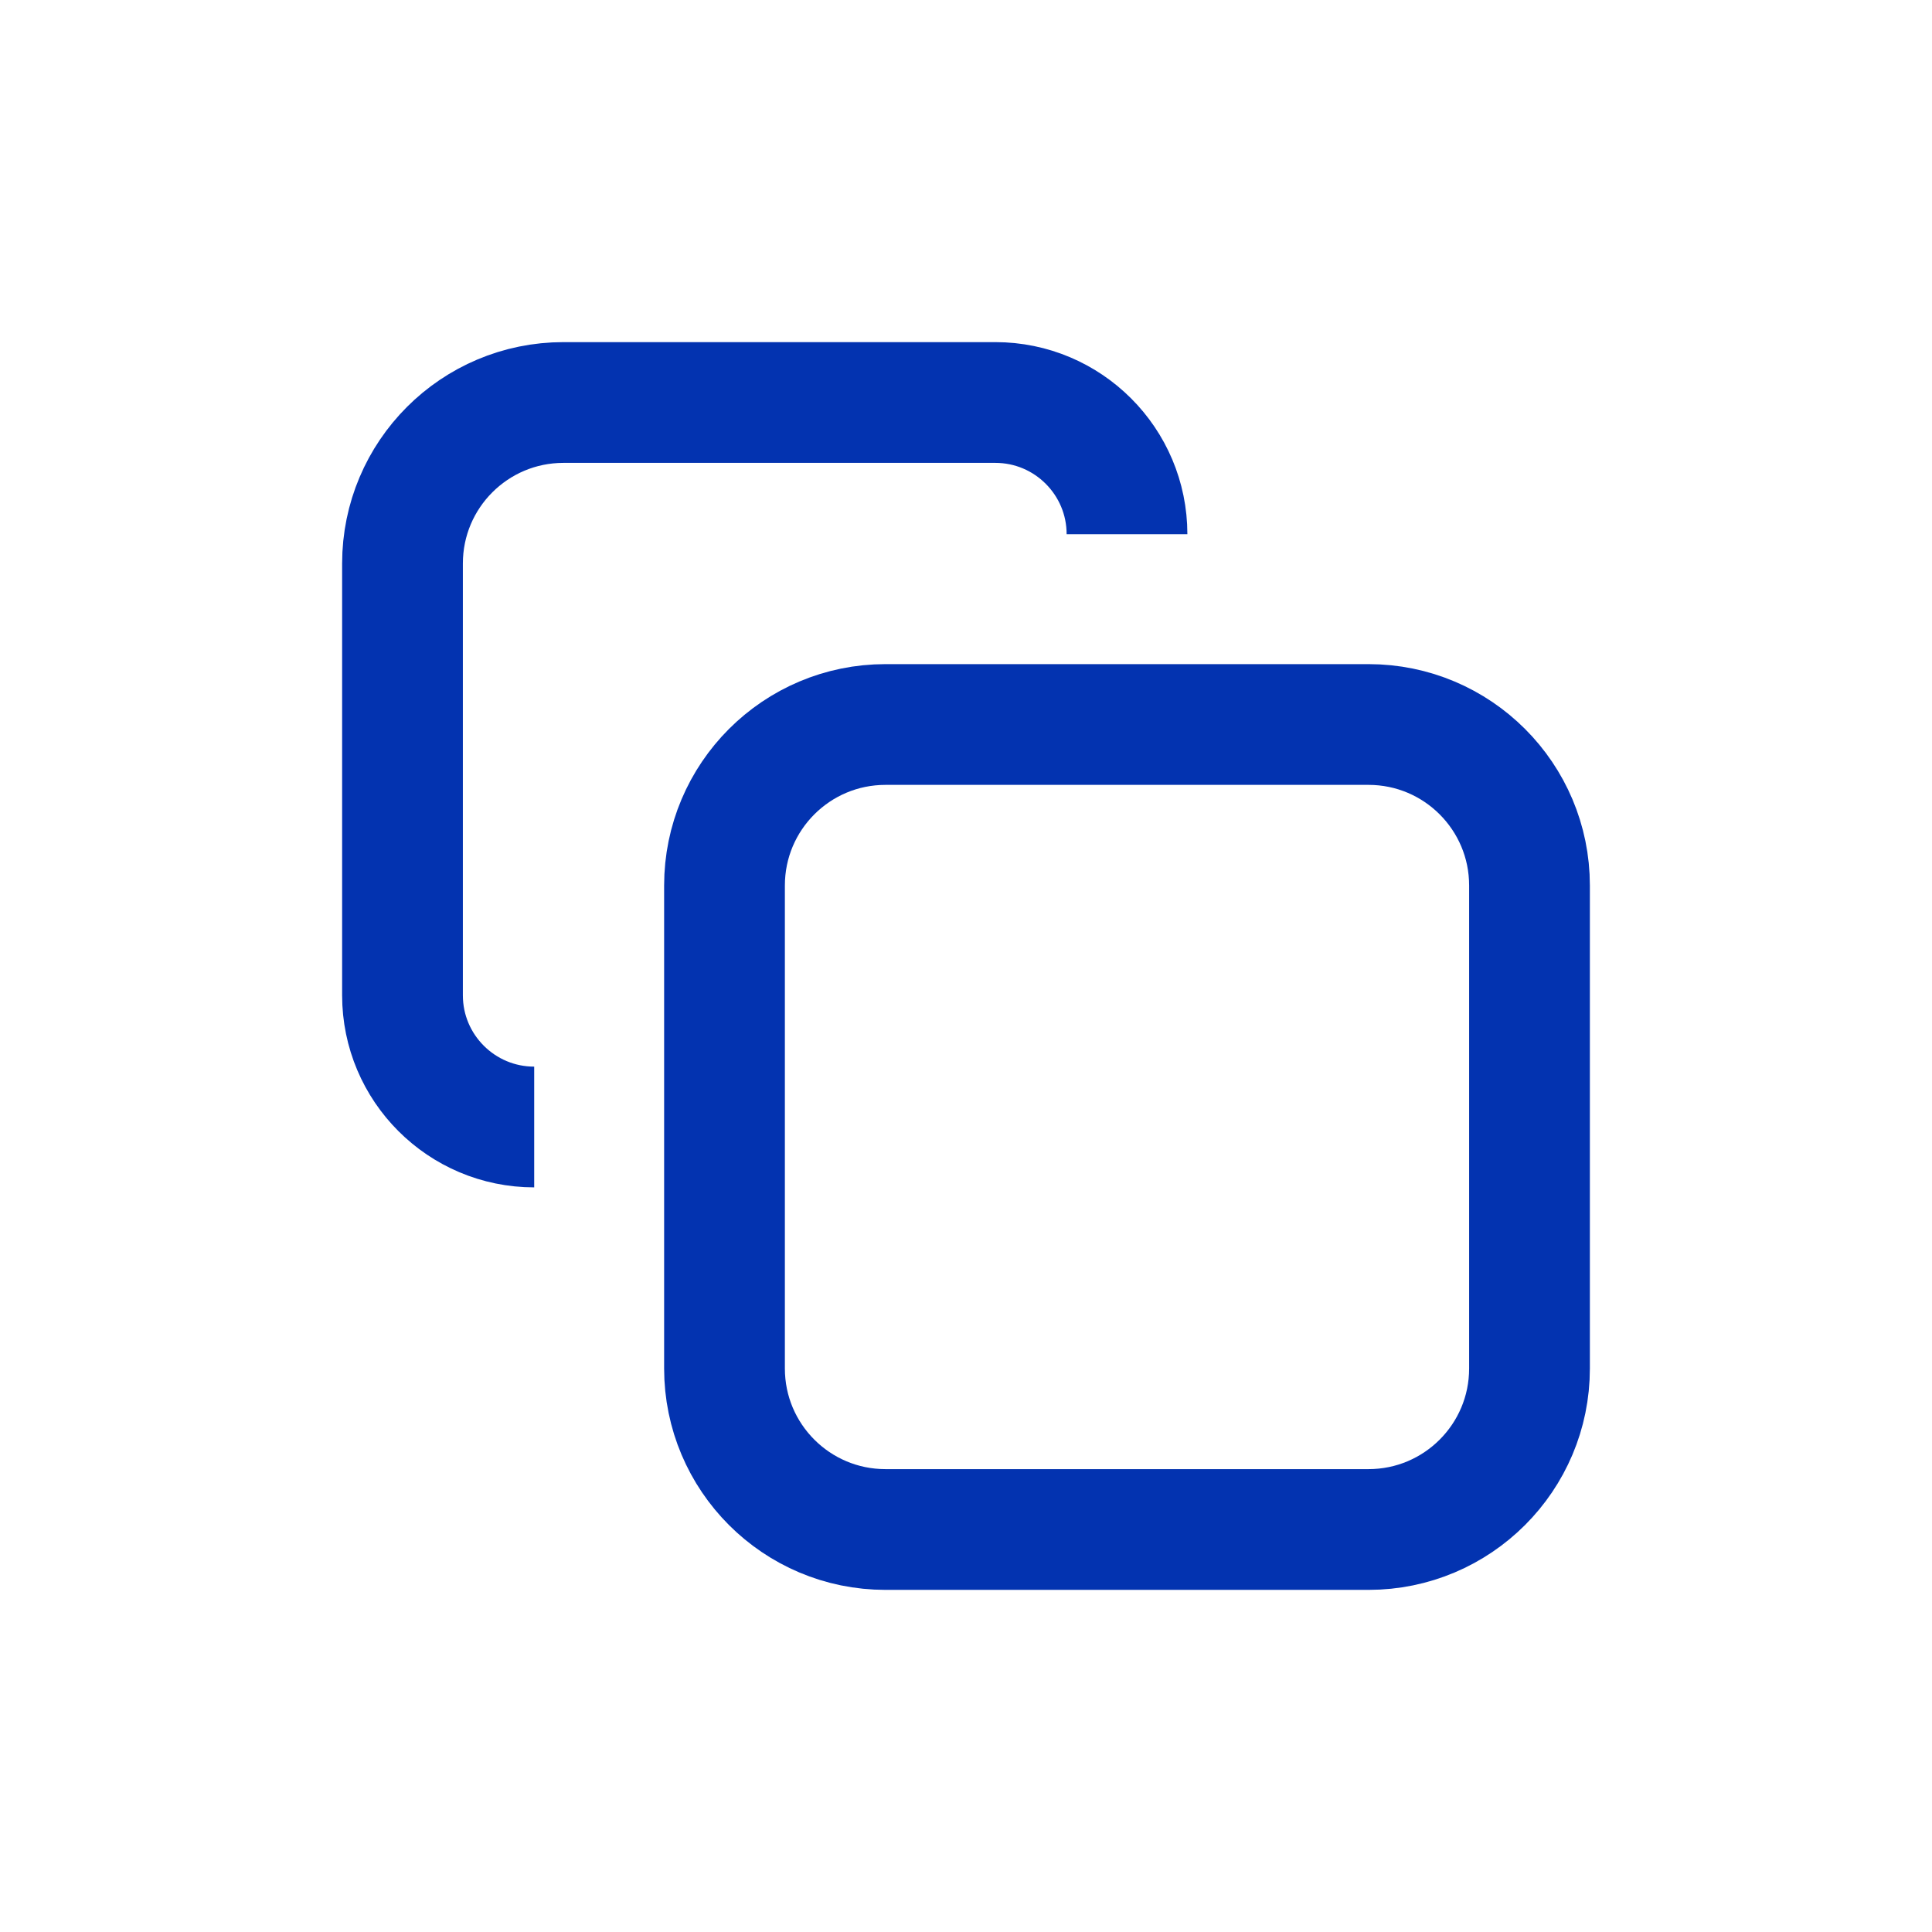
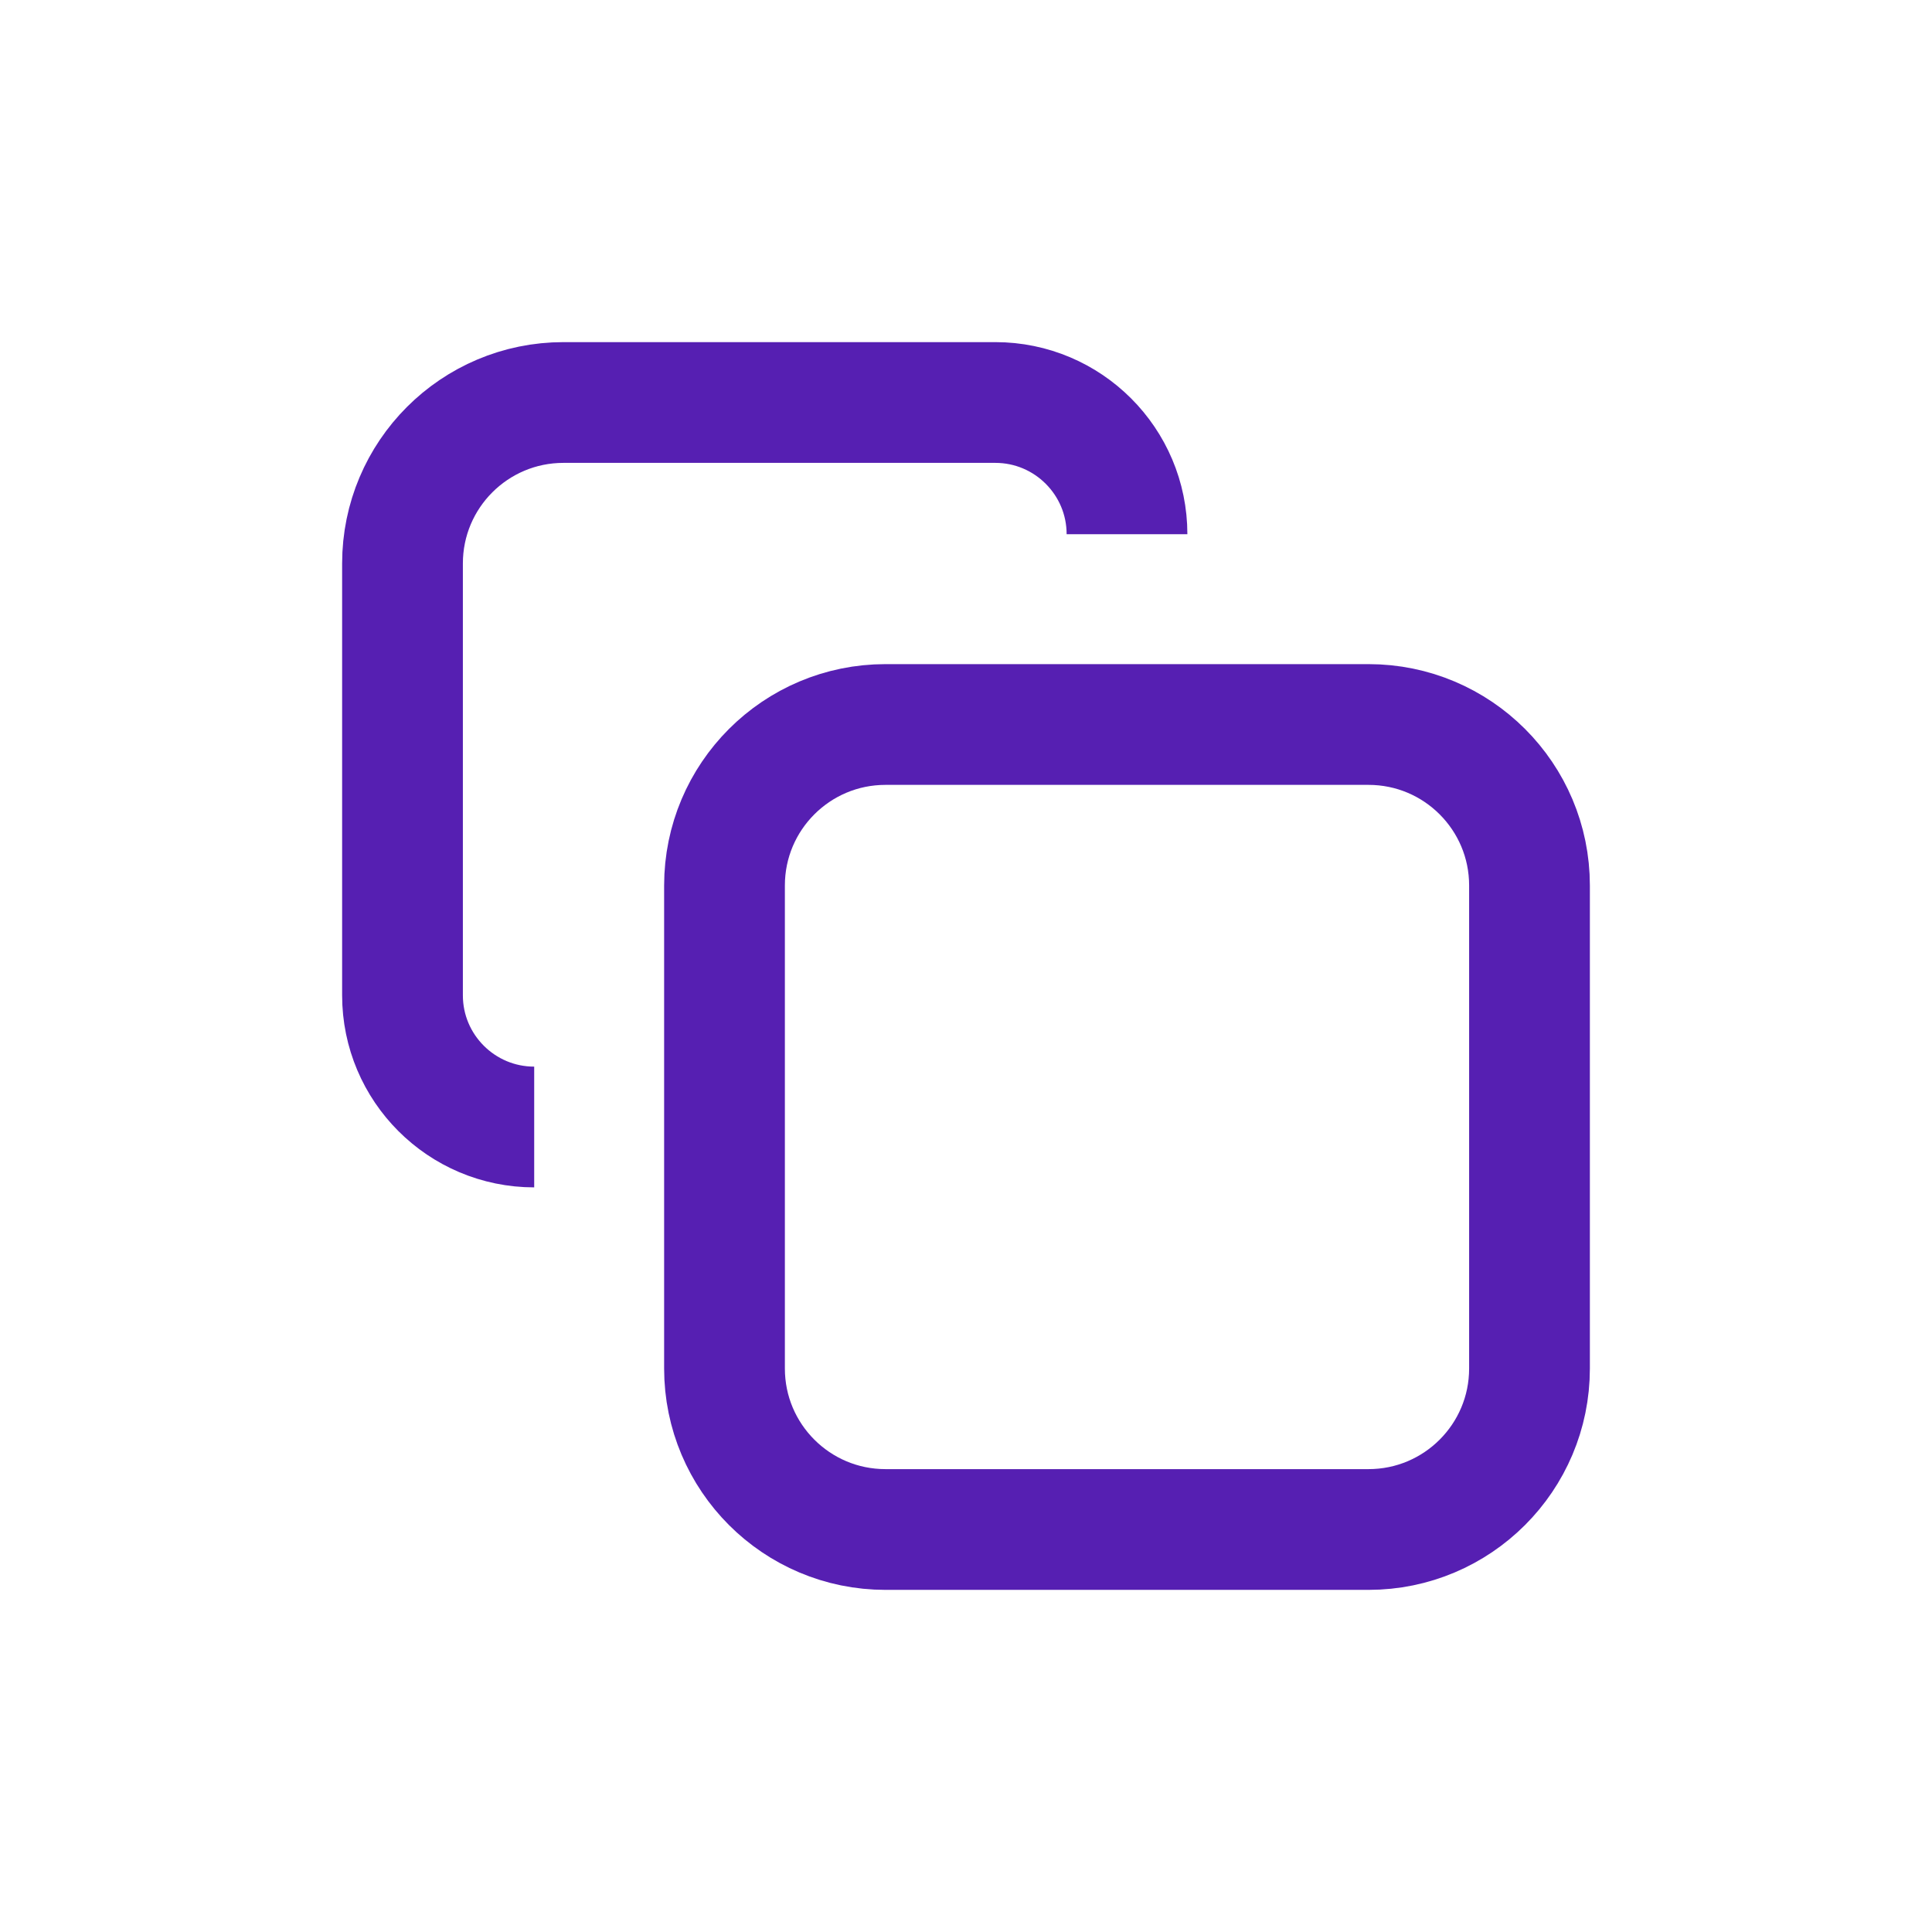
<svg xmlns="http://www.w3.org/2000/svg" width="24" height="24" viewBox="0 0 24 24" fill="none">
-   <rect x="9" y="9" width="10" height="10" rx="2" stroke="#0333B0" stroke-width="1.5" />
-   <path d="M6.636 14V14C5.733 14 5 13.267 5 12.364V7C5 5.895 5.895 5 7 5H12.364C13.267 5 14 5.733 14 6.636V6.636" stroke="#0333B0" stroke-width="1.5" />
+   <rect x="9" y="9" width="10" height="10" rx="2" stroke="#561FB2" stroke-width="1.5" />
+   <path d="M6.636 14V14C5.733 14 5 13.267 5 12.364V7C5 5.895 5.895 5 7 5H12.364C13.267 5 14 5.733 14 6.636V6.636" stroke="#561FB2" stroke-width="1.5" />
</svg>
